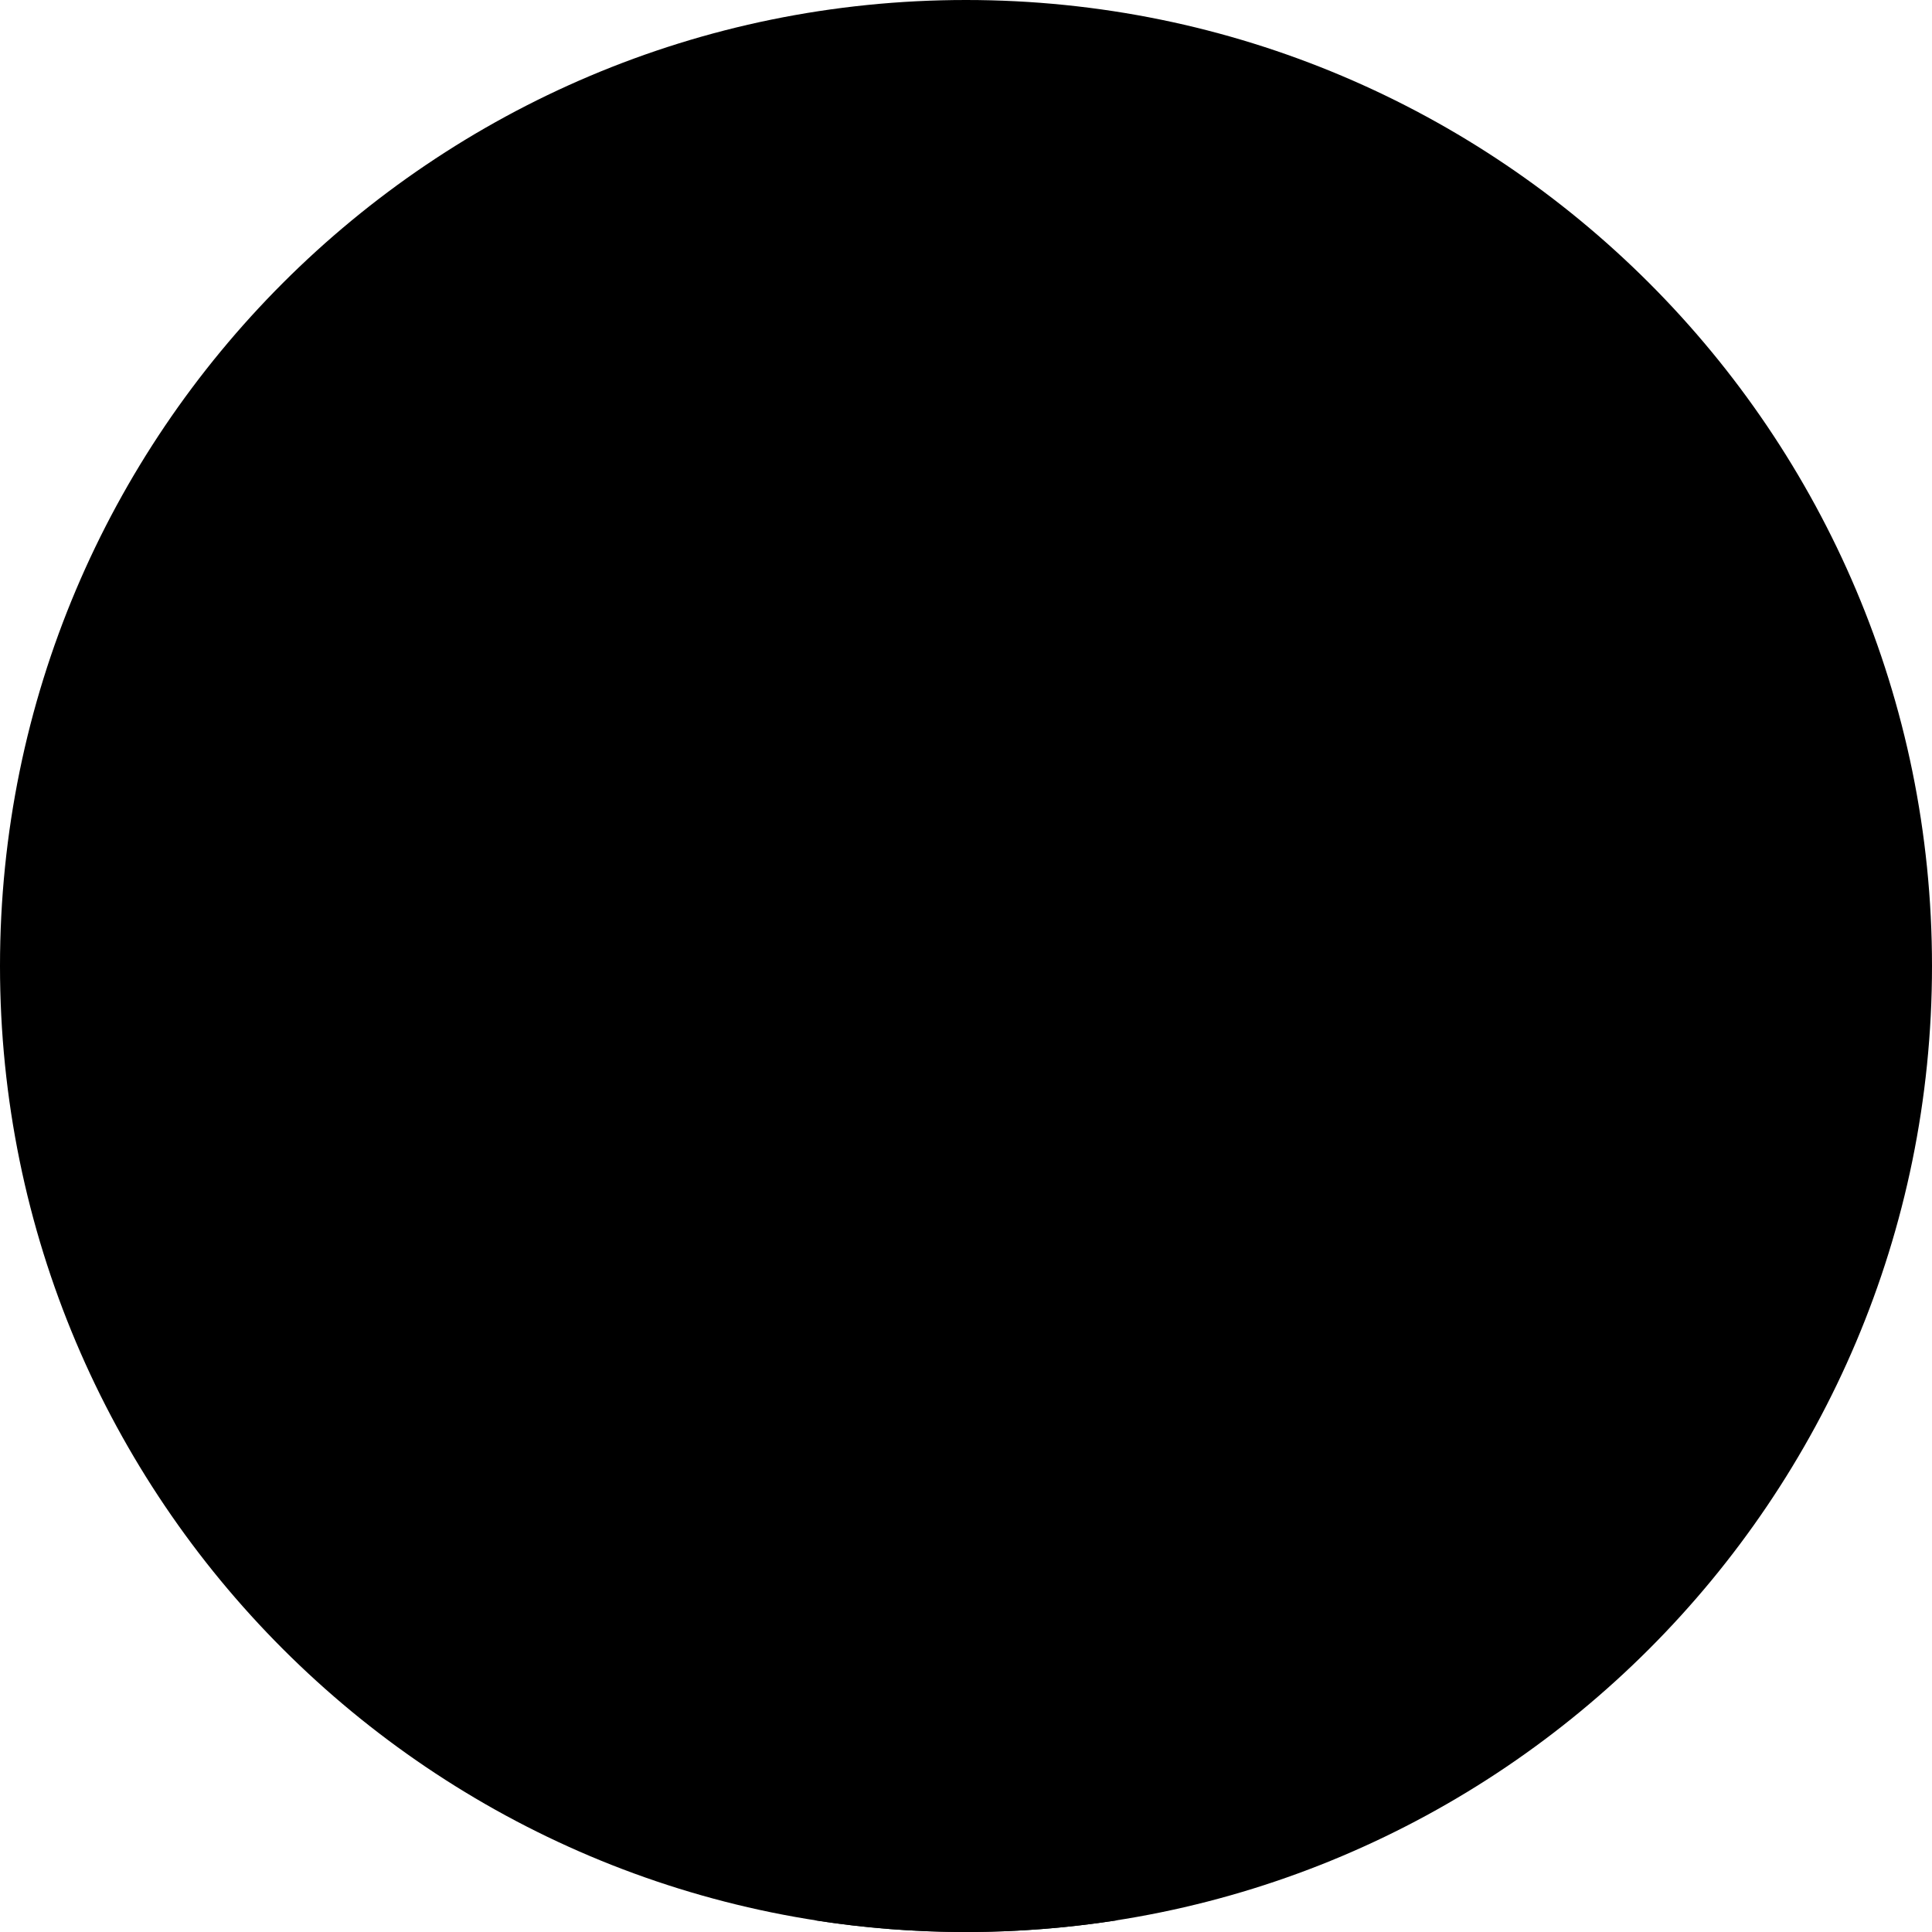
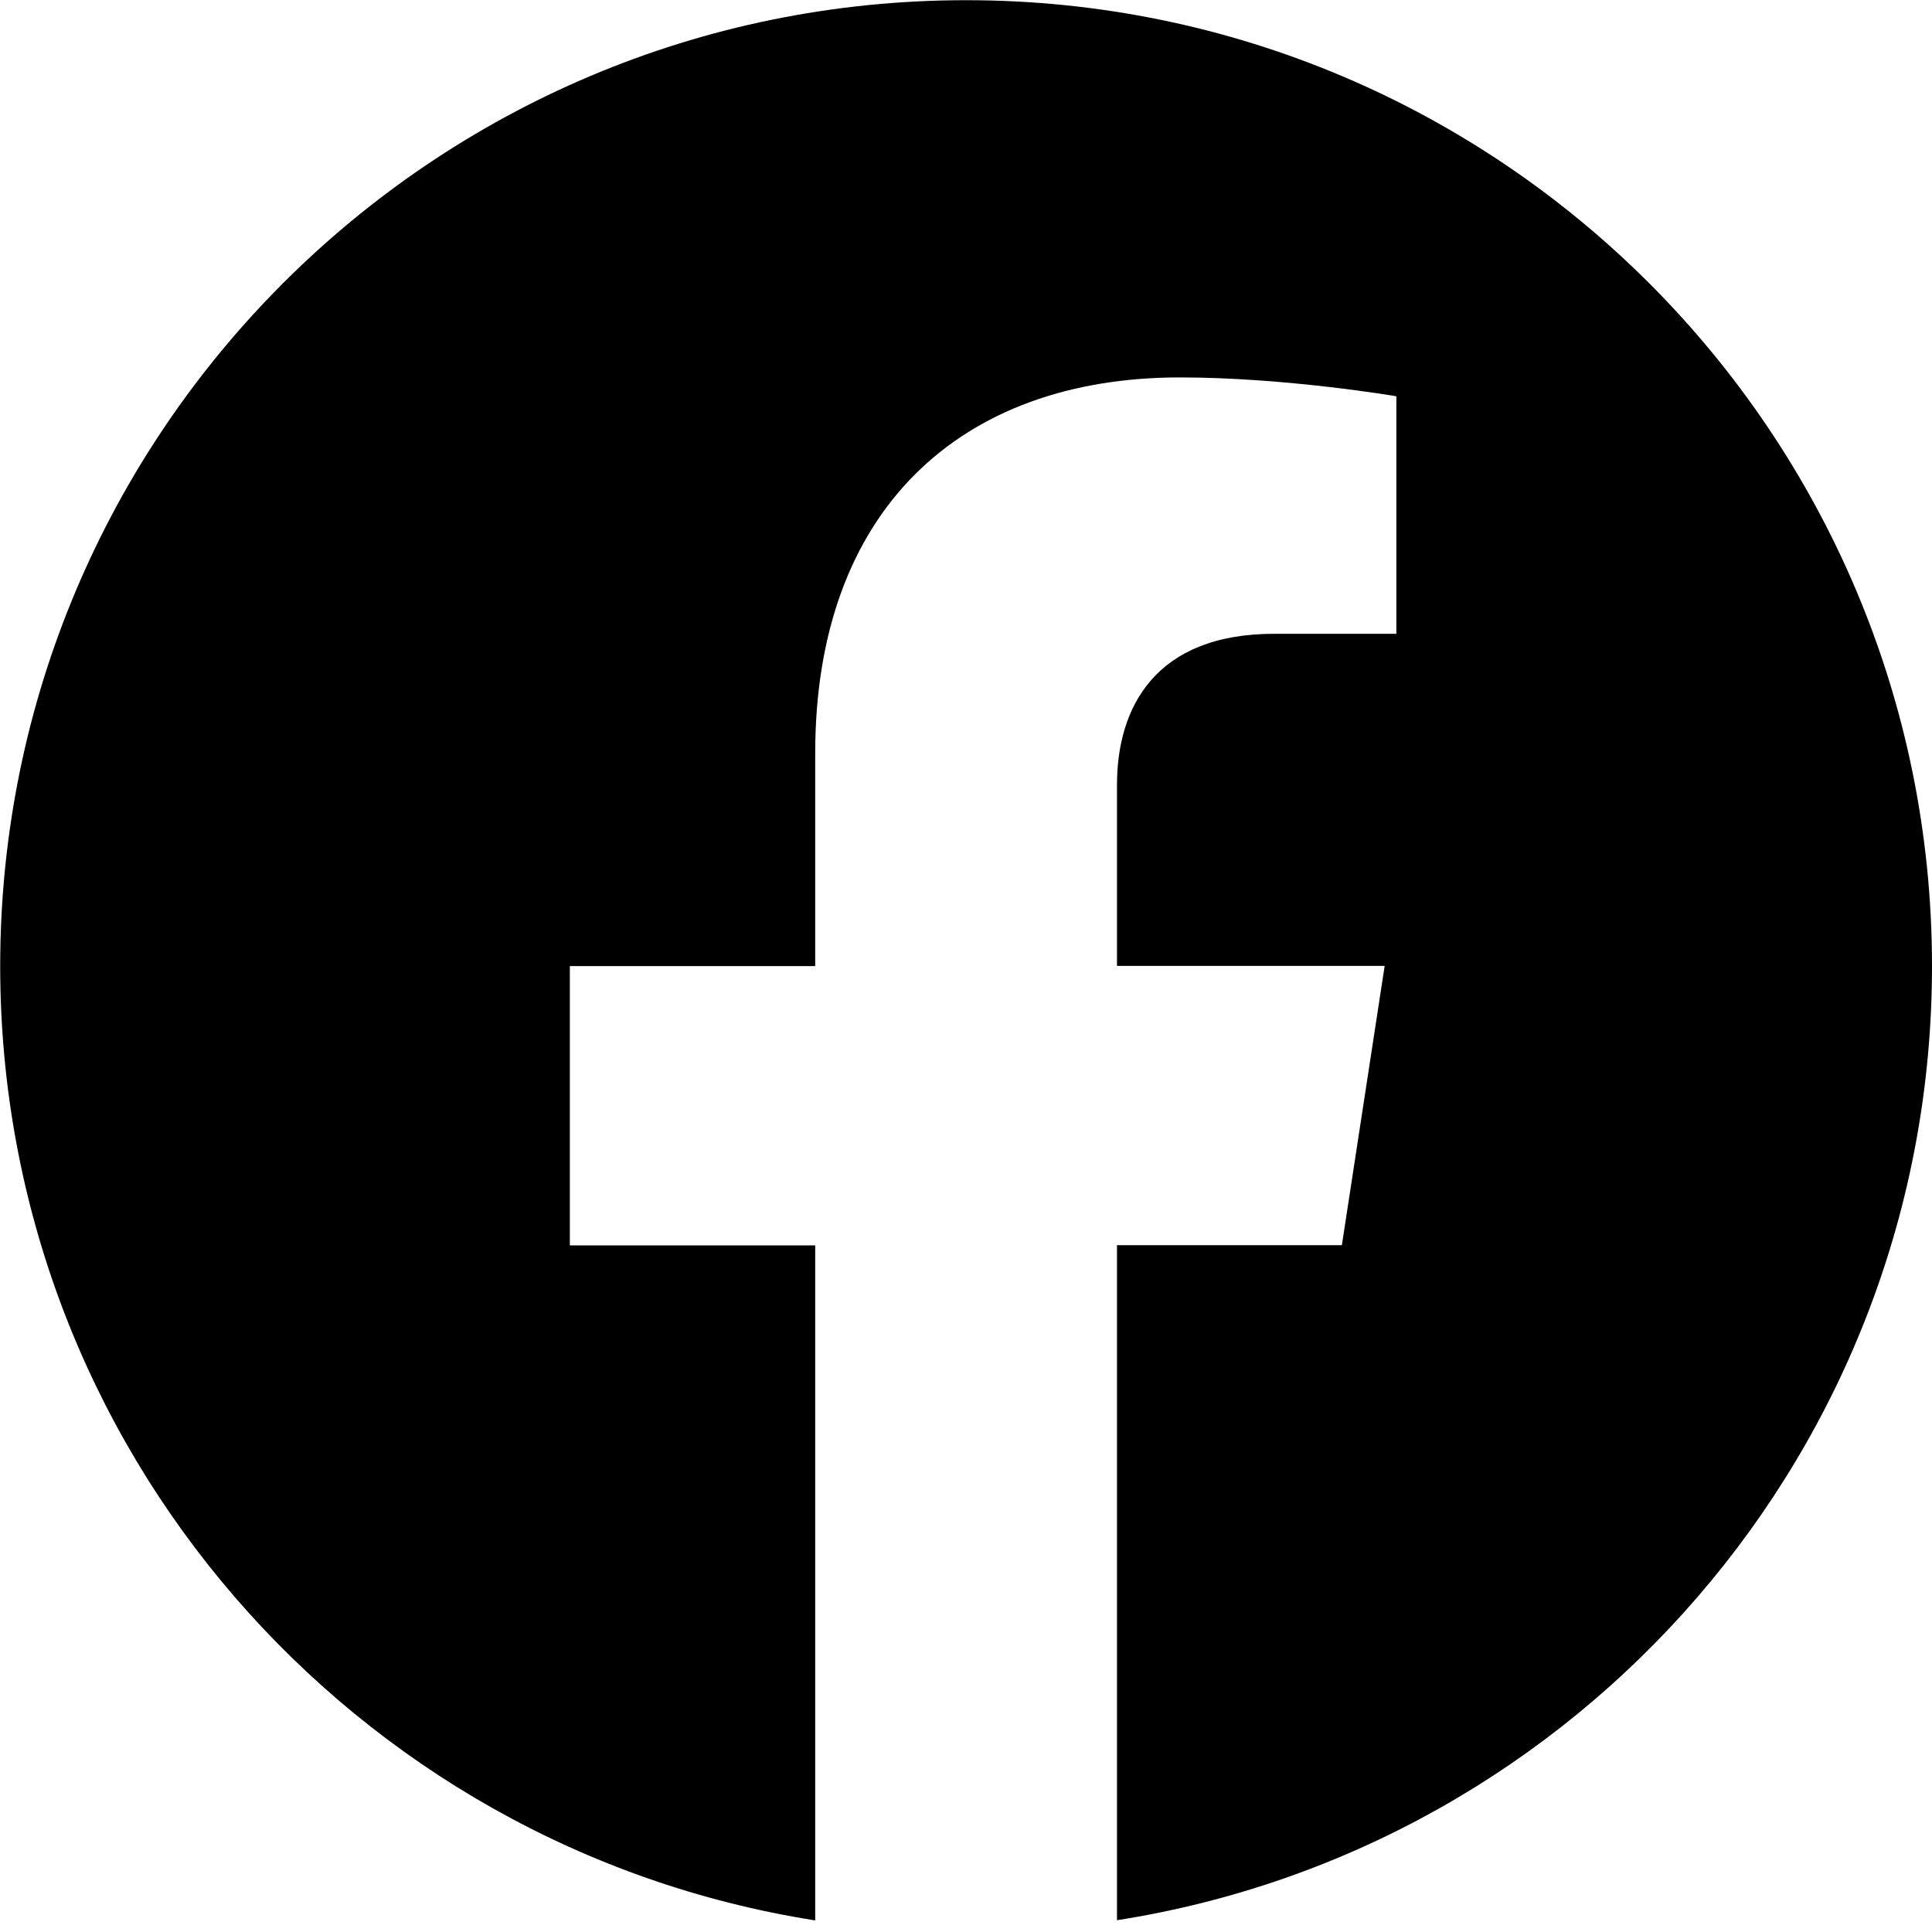
- <svg xmlns="http://www.w3.org/2000/svg" viewBox="0 0 14222 14222">
-   <circle cx="7111" cy="7111" r="7111" />
-   <path d="m9879 9167 315-2056H8222V5777c0-562 275-1111 1159-1111h897V2916s-814-139-1592-139c-1624 0-2686 984-2686 2767v1567H4194v2056h1806v4969c362 57 733 86 1111 86s749-30 1111-86V9167z" />
+ <svg xmlns="http://www.w3.org/2000/svg" width="20" height="20" viewBox="0 0 20 20">
+   <path d="M10.001 0.002C4.479 0.002 0.002 4.479 0.002 10.001C0.002 14.991 3.658 19.127 8.439 19.88V12.892H5.899V10.001H8.439V7.798C8.439 5.29 9.932 3.907 12.215 3.907C13.309 3.907 14.455 4.102 14.455 4.102V6.561H13.191C11.951 6.561 11.563 7.333 11.563 8.124V9.999H14.334L13.891 12.89H11.563V19.878C16.344 19.129 20 14.992 20 10.001C20 4.479 15.523 0.002 10.001 0.002Z" />
</svg>
